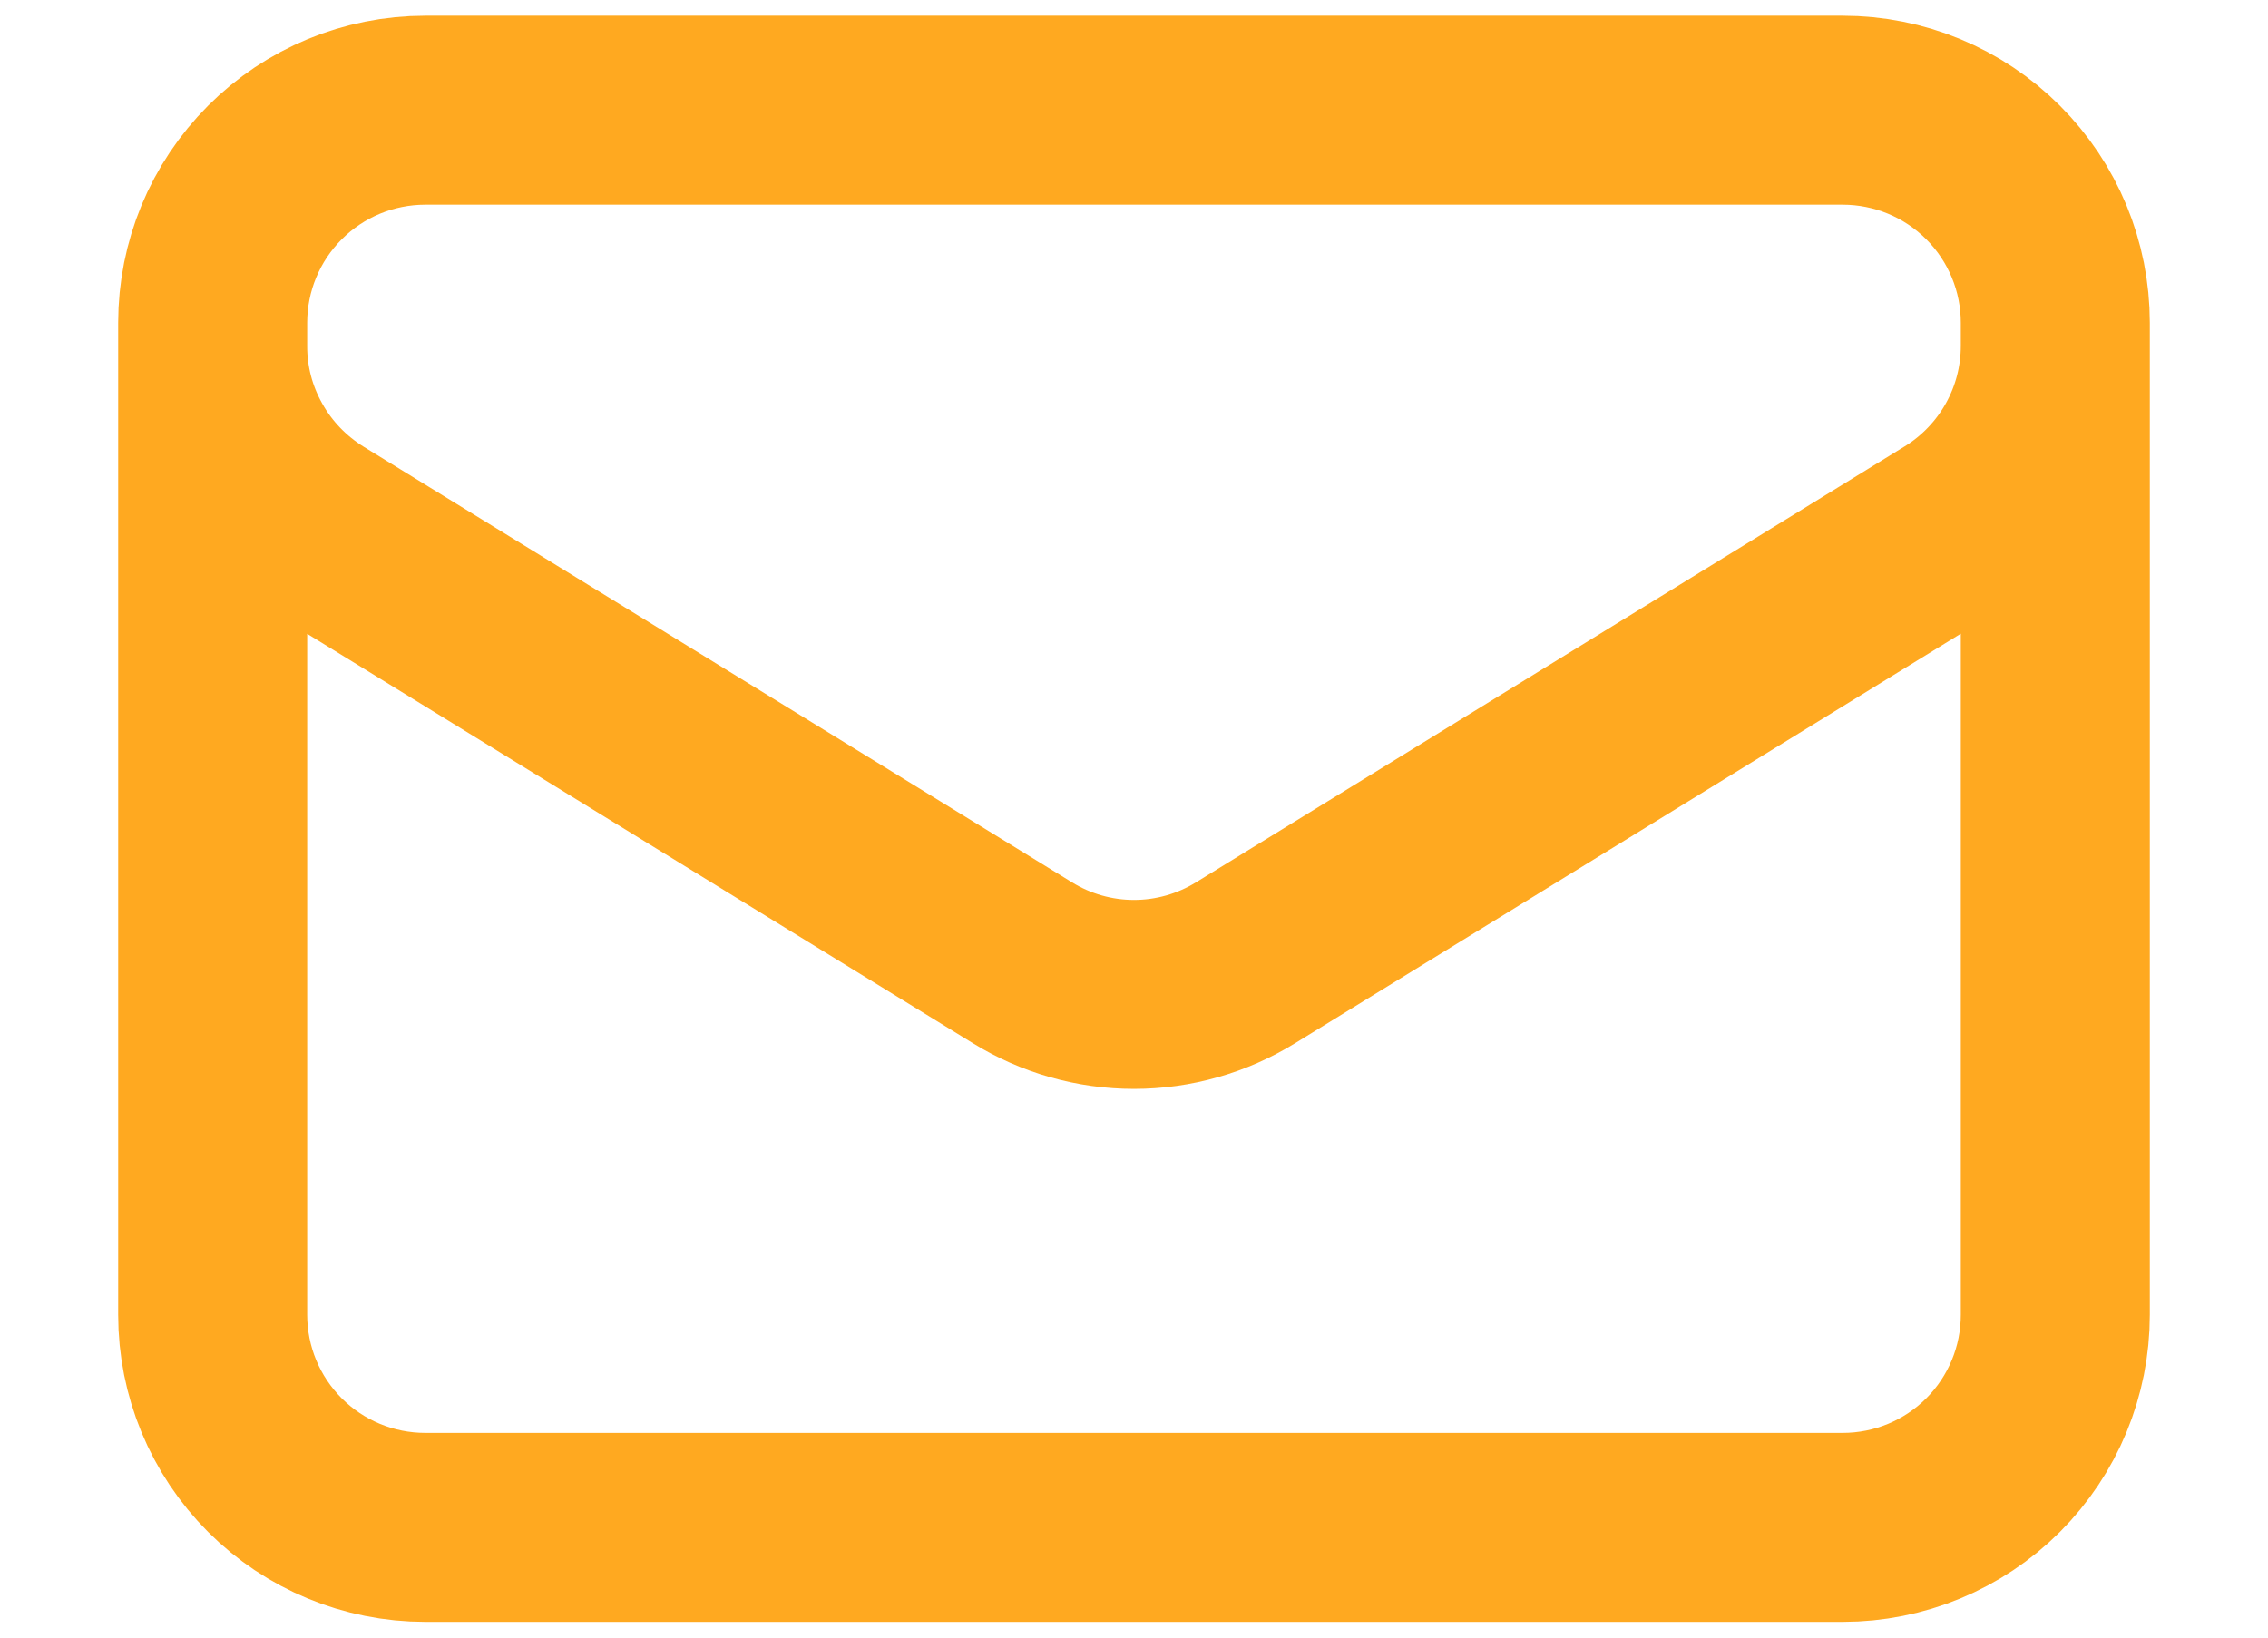
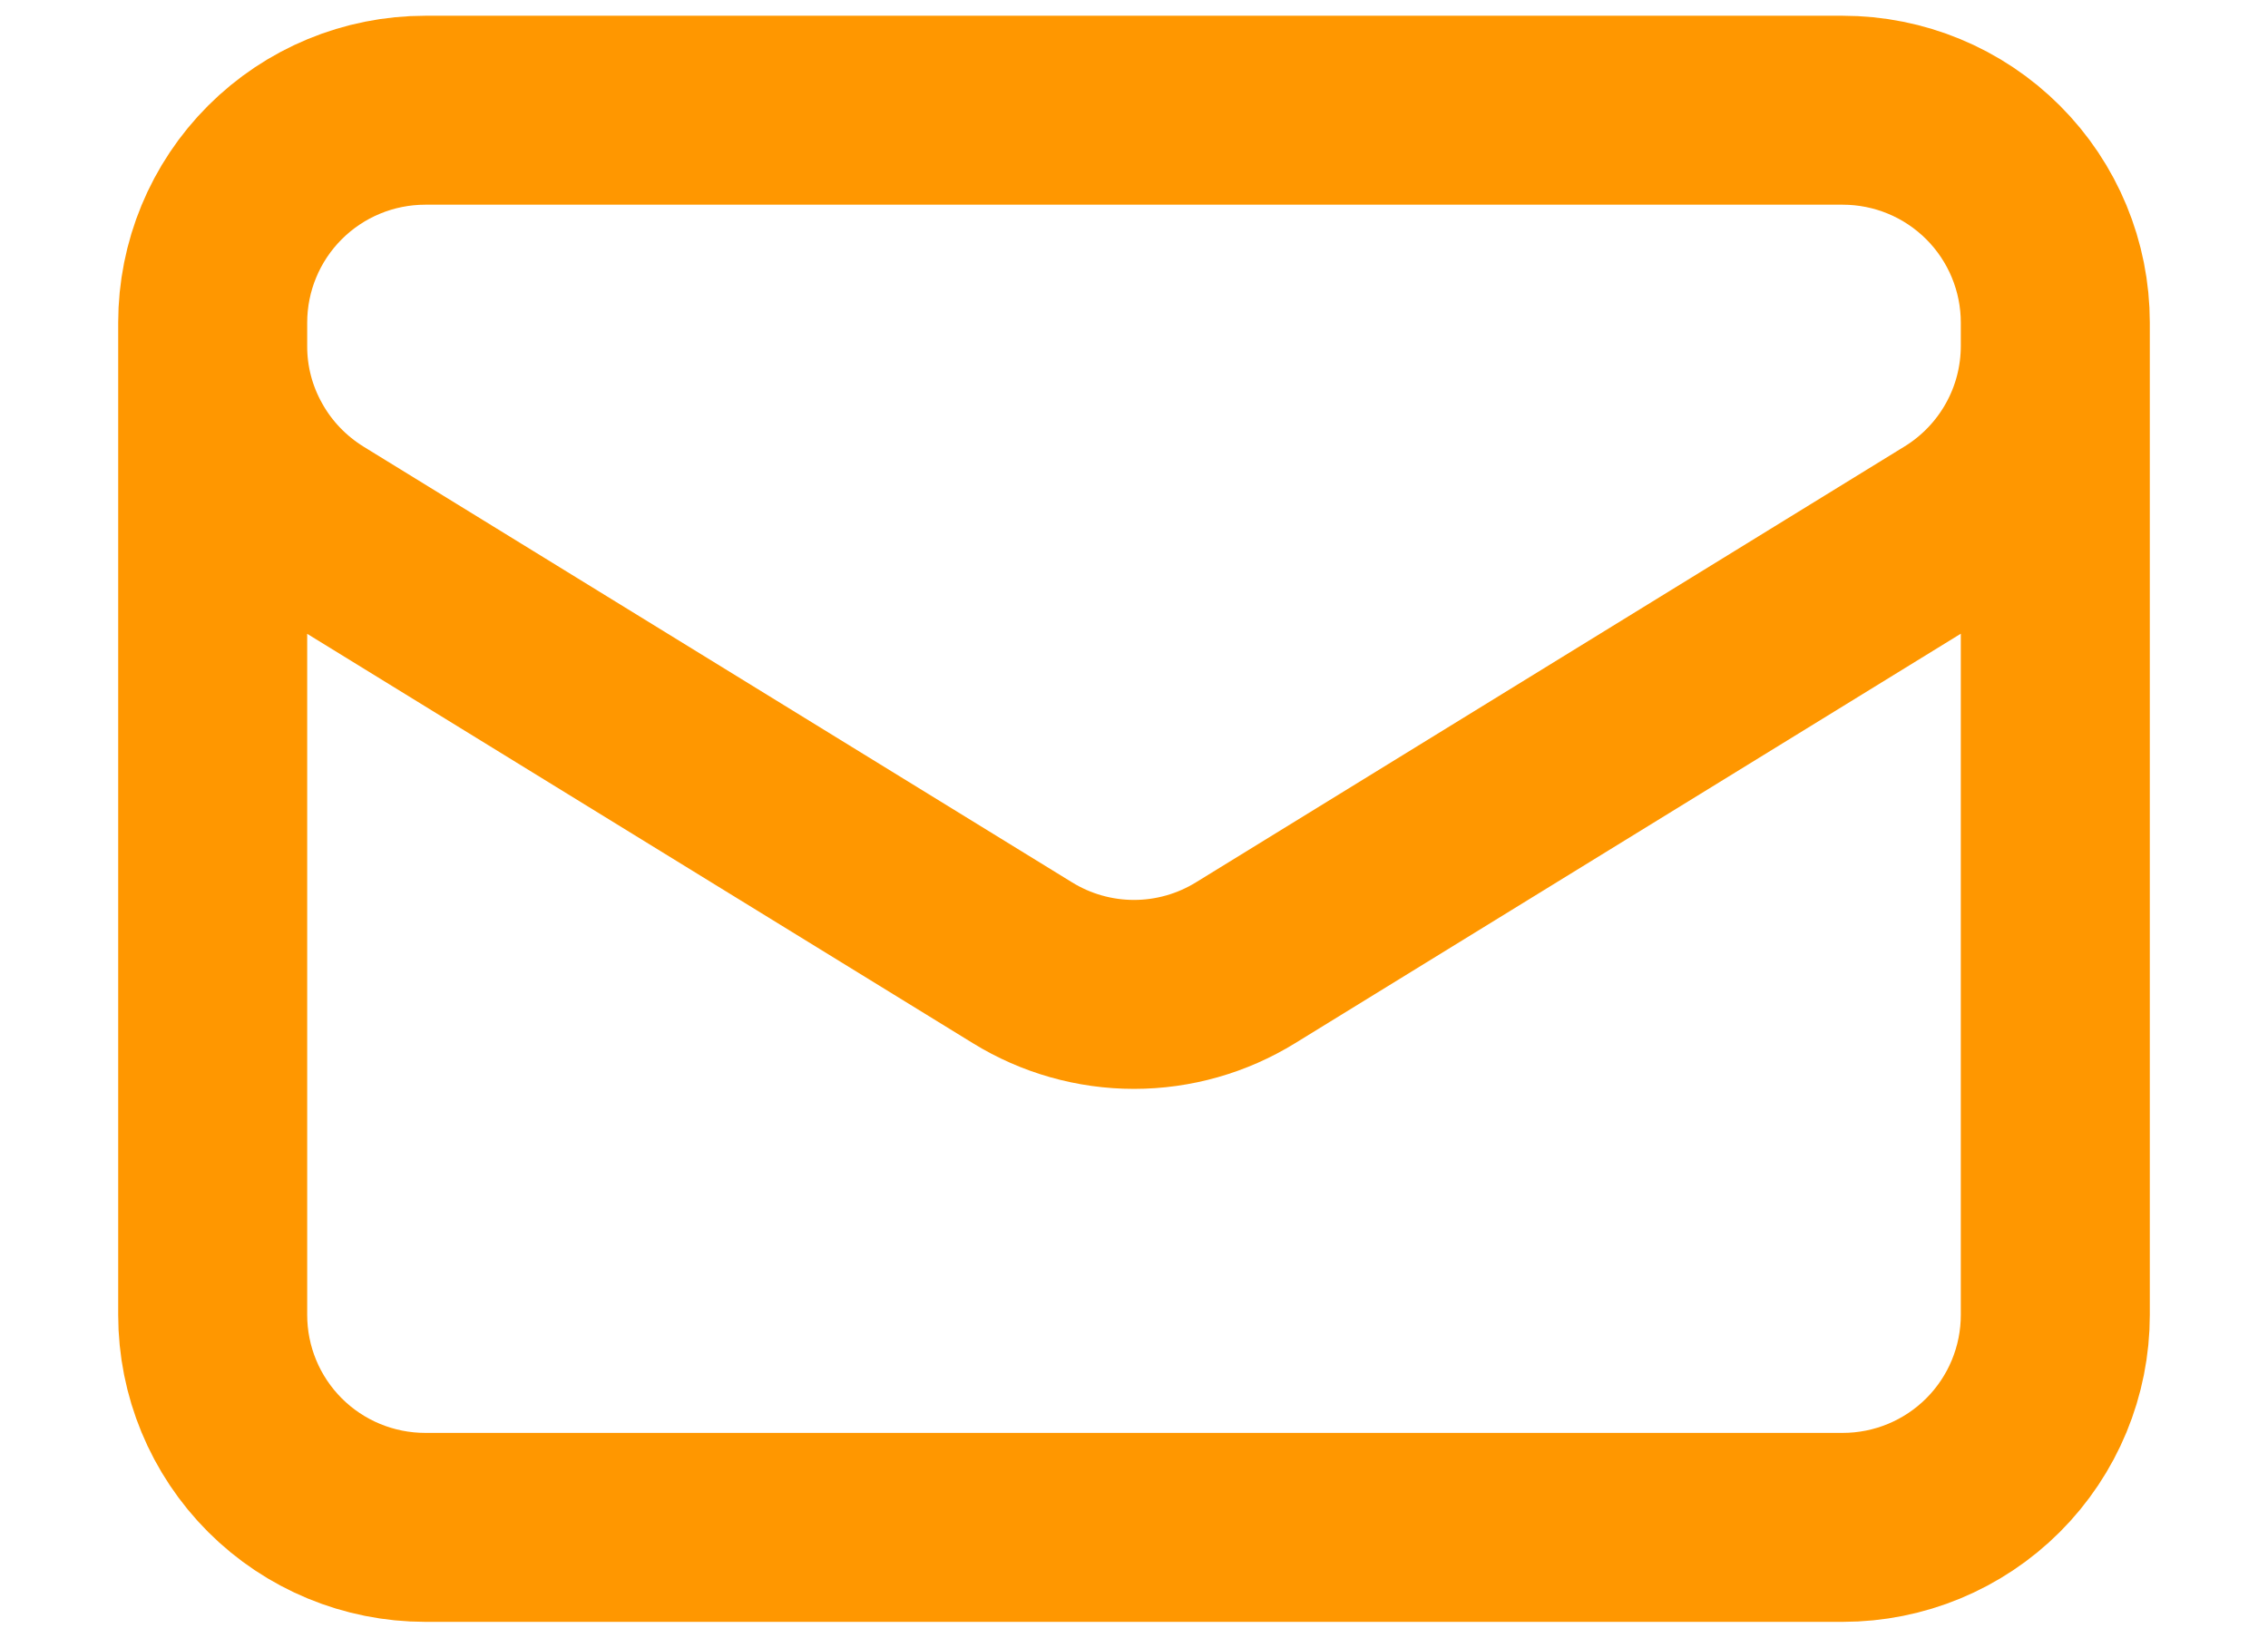
<svg xmlns="http://www.w3.org/2000/svg" width="18" height="13" viewBox="0 0 18 13" fill="none">
-   <path d="M16.312 2.562V10.438C16.312 10.885 16.135 11.314 15.818 11.631C15.502 11.947 15.073 12.125 14.625 12.125H3.375C2.927 12.125 2.498 11.947 2.182 11.631C1.865 11.314 1.688 10.885 1.688 10.438V2.562M16.312 2.562C16.312 2.115 16.135 1.686 15.818 1.369C15.502 1.053 15.073 0.875 14.625 0.875H3.375C2.927 0.875 2.498 1.053 2.182 1.369C1.865 1.686 1.688 2.115 1.688 2.562M16.312 2.562V2.745C16.312 3.033 16.239 3.316 16.098 3.568C15.958 3.819 15.755 4.031 15.51 4.182L9.885 7.643C9.619 7.807 9.313 7.894 9 7.894C8.687 7.894 8.381 7.807 8.115 7.643L2.49 4.183C2.245 4.031 2.042 3.82 1.902 3.568C1.761 3.317 1.687 3.034 1.688 2.745V2.562" stroke="#FFA920" stroke-width="1.5" stroke-linecap="round" stroke-linejoin="round" />
+   <path d="M16.312 2.562V10.438C16.312 10.885 16.135 11.314 15.818 11.631C15.502 11.947 15.073 12.125 14.625 12.125H3.375C2.927 12.125 2.498 11.947 2.182 11.631C1.865 11.314 1.688 10.885 1.688 10.438V2.562M16.312 2.562C16.312 2.115 16.135 1.686 15.818 1.369C15.502 1.053 15.073 0.875 14.625 0.875H3.375C2.927 0.875 2.498 1.053 2.182 1.369C1.865 1.686 1.688 2.115 1.688 2.562M16.312 2.562V2.745C16.312 3.033 16.239 3.316 16.098 3.568C15.958 3.819 15.755 4.031 15.51 4.182L9.885 7.643C9.619 7.807 9.313 7.894 9 7.894C8.687 7.894 8.381 7.807 8.115 7.643L2.49 4.183C2.245 4.031 2.042 3.82 1.902 3.568C1.761 3.317 1.687 3.034 1.688 2.745V2.562" stroke="#FF9700" stroke-width="1.5" stroke-linecap="round" stroke-linejoin="round" />
</svg>
